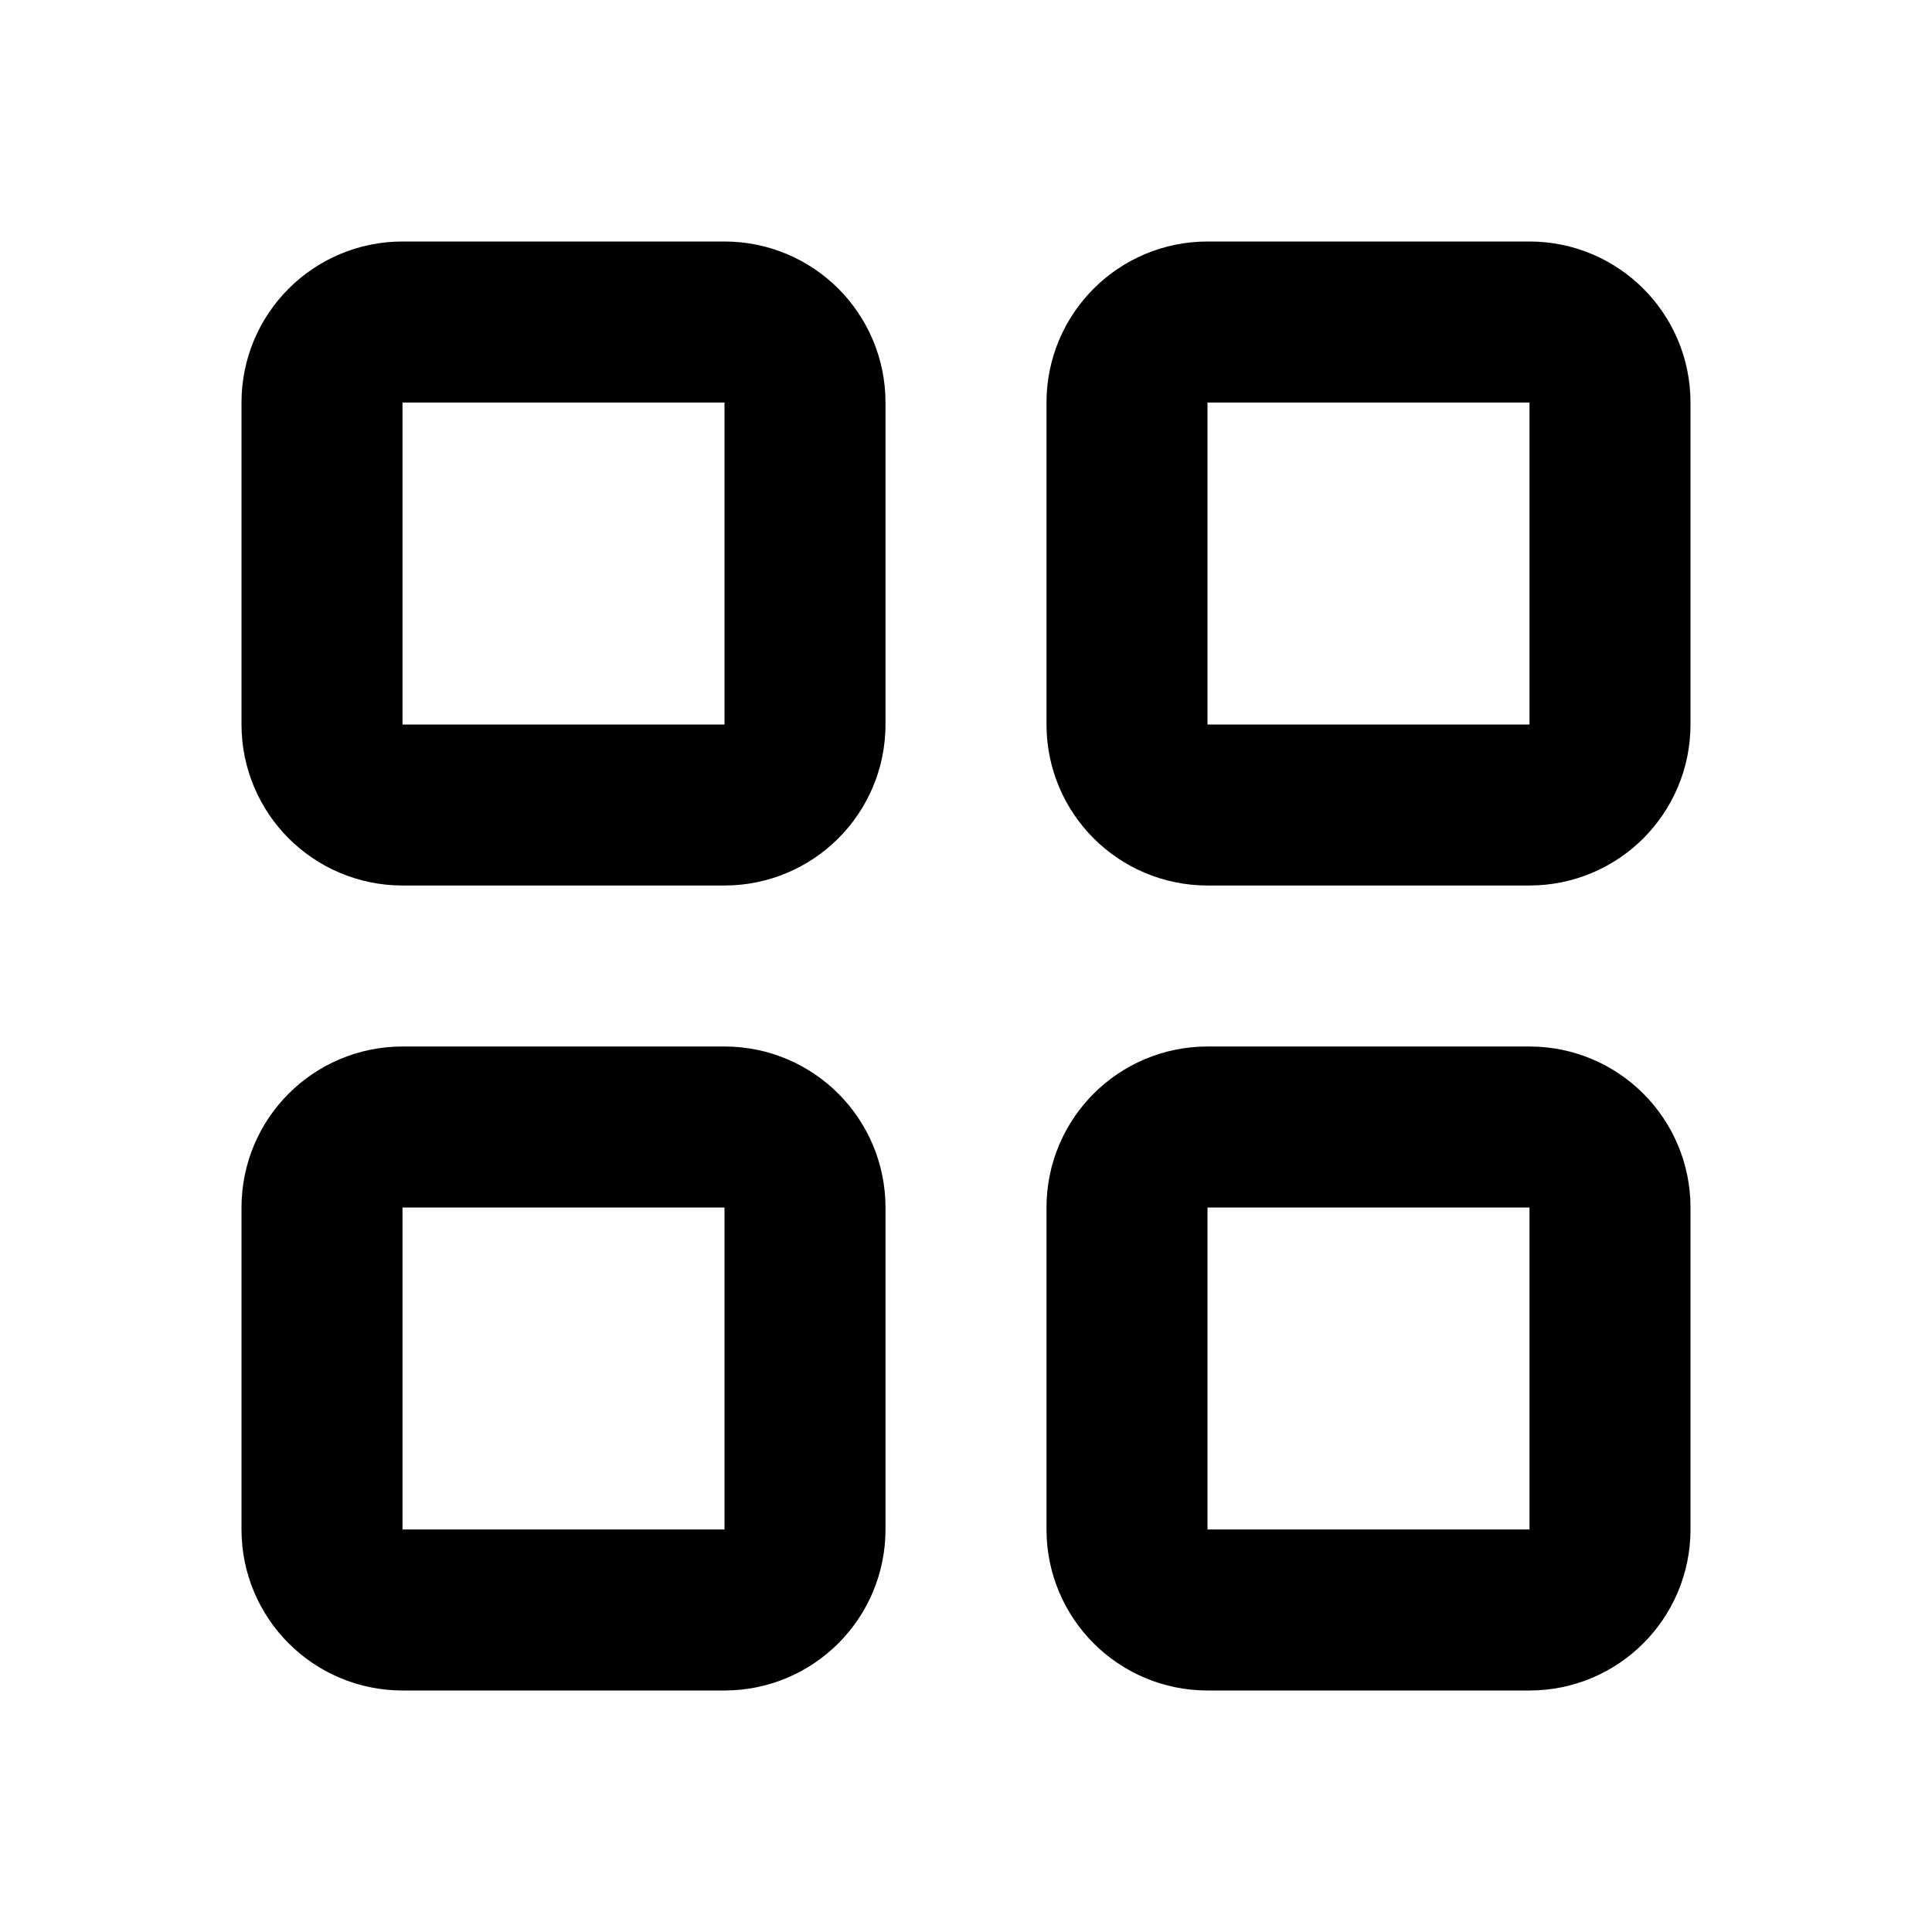
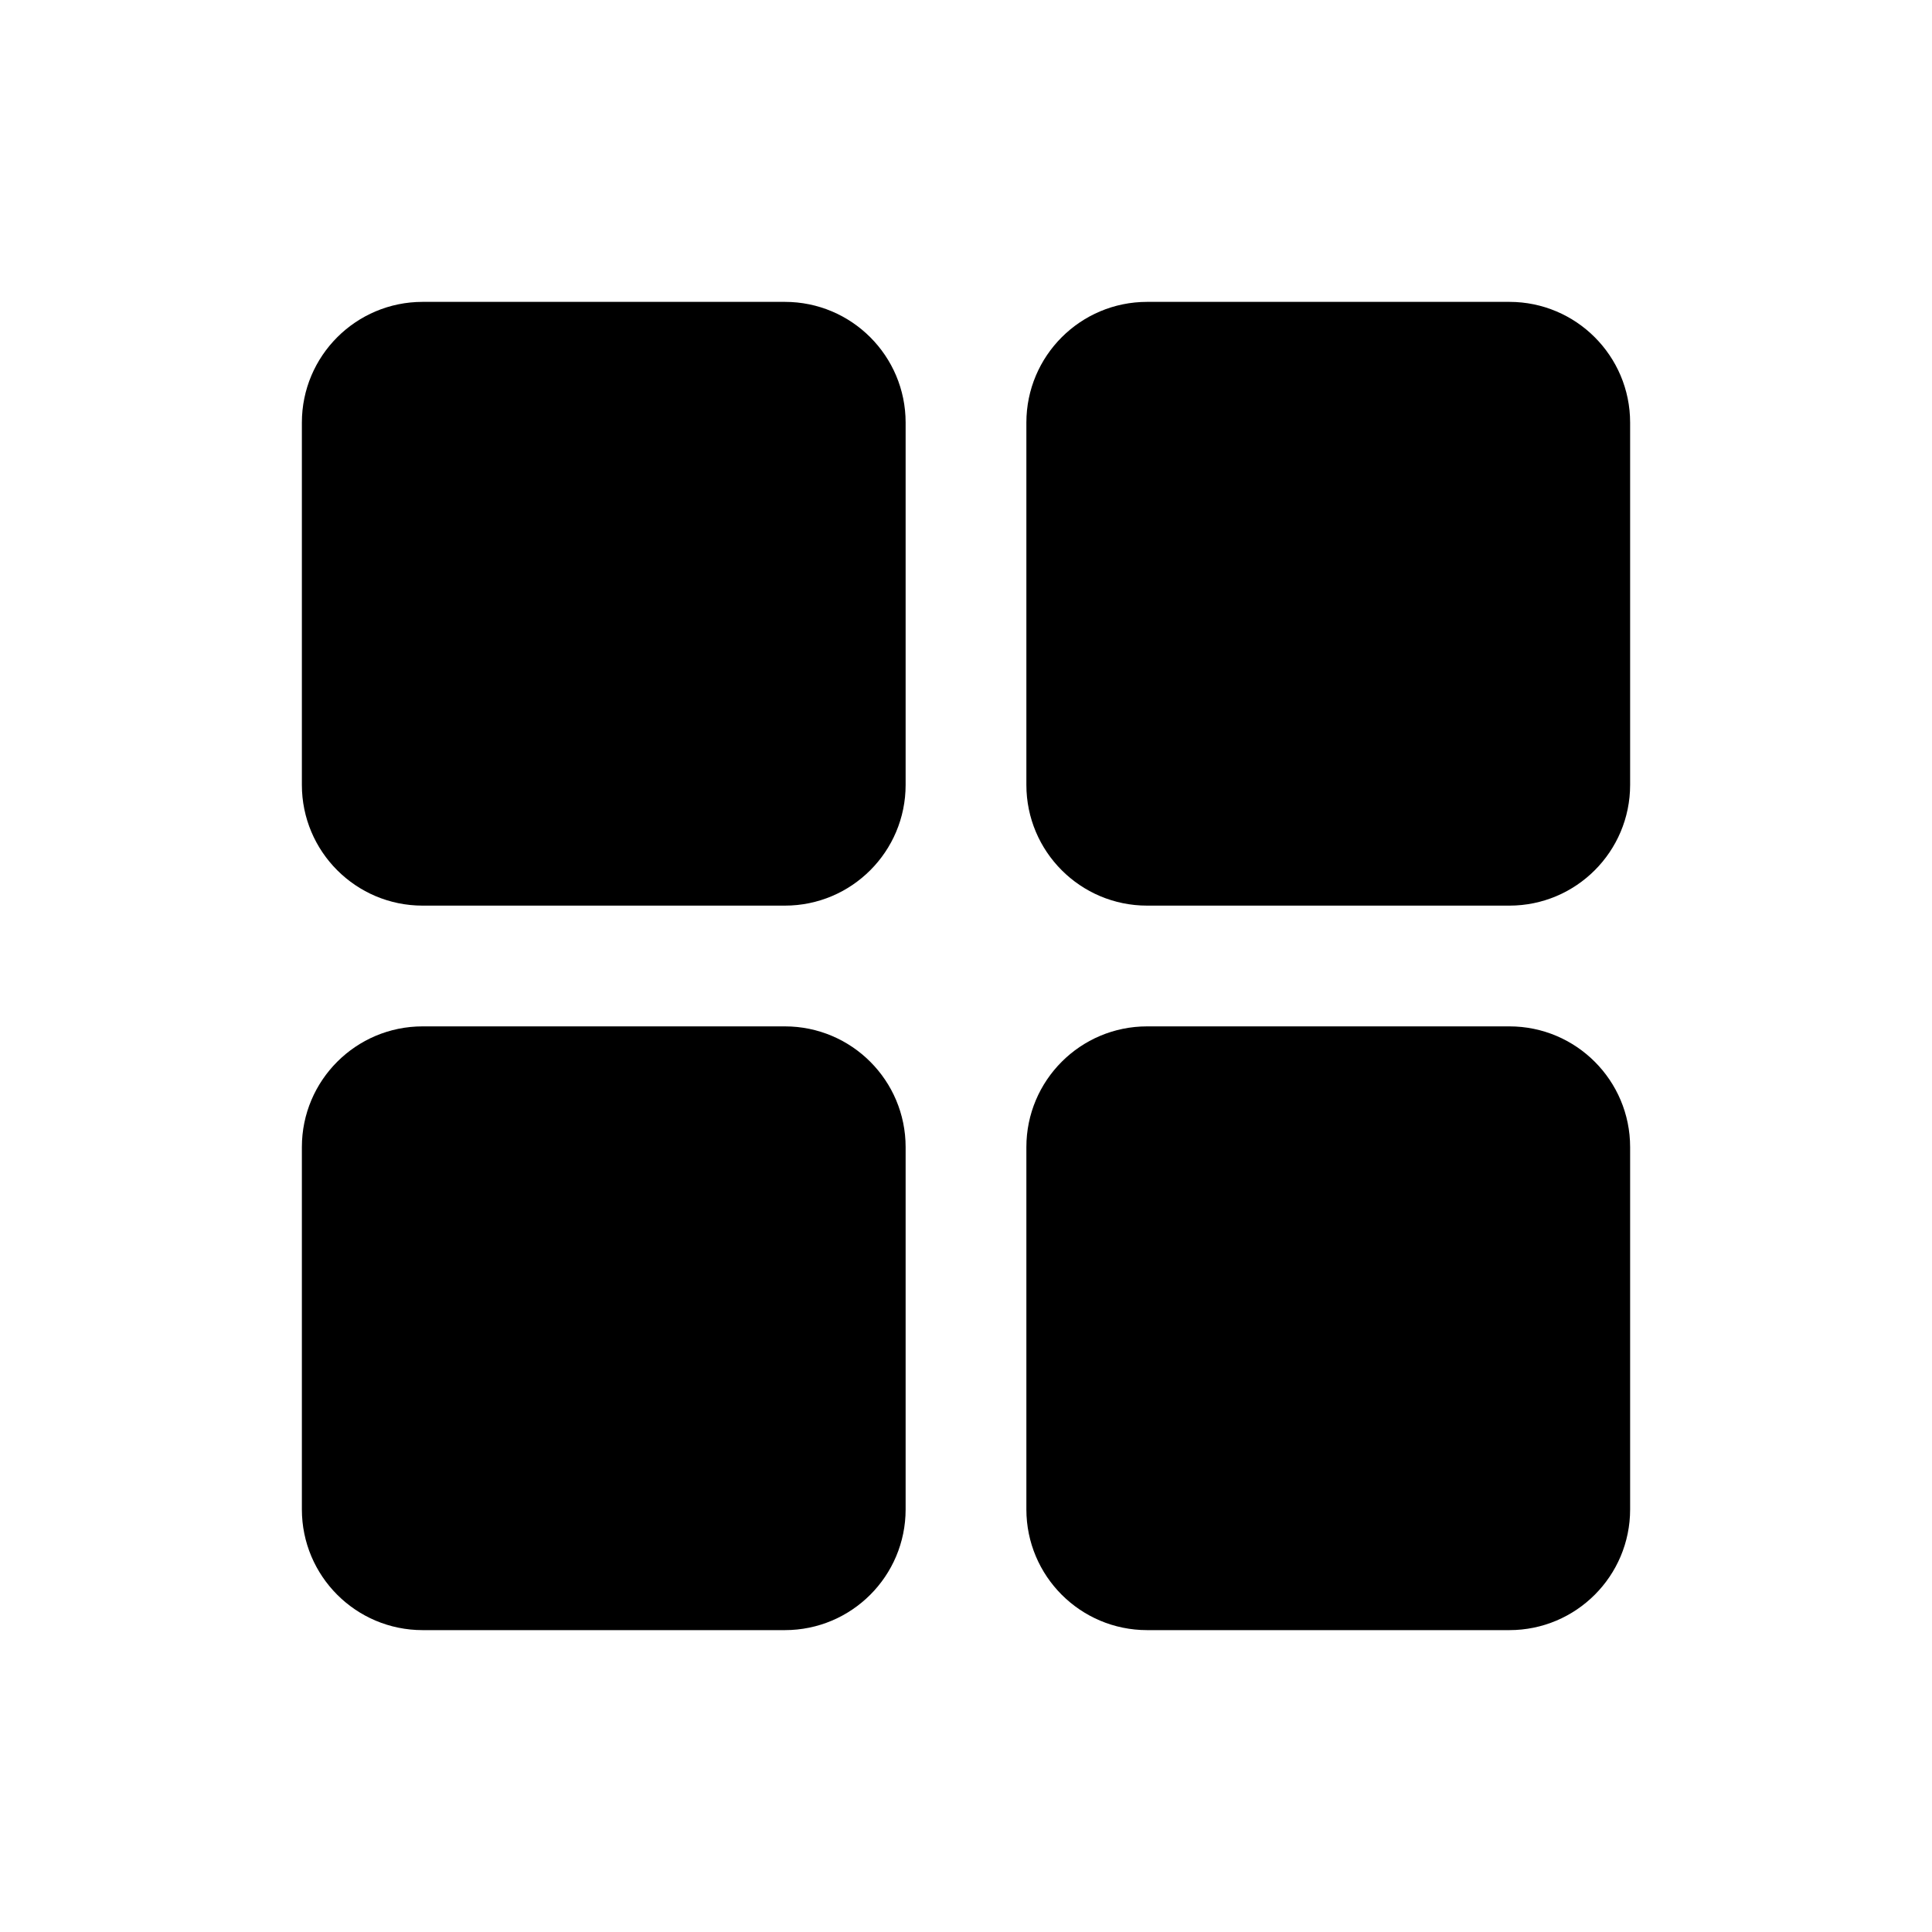
- <svg xmlns="http://www.w3.org/2000/svg" width="24" height="24" viewBox="0 0 24 24" fill="none" stroke="currentColor" stroke-width="2" stroke-linecap="round" stroke-linejoin="round">
-   <path d="M4 5a1 1 0 0 1 1 -1h4a1 1 0 0 1 1 1v4a1 1 0 0 1 -1 1h-4a1 1 0 0 1 -1 -1l0 -4" />
-   <path d="M14 5a1 1 0 0 1 1 -1h4a1 1 0 0 1 1 1v4a1 1 0 0 1 -1 1h-4a1 1 0 0 1 -1 -1l0 -4" />
-   <path d="M4 15a1 1 0 0 1 1 -1h4a1 1 0 0 1 1 1v4a1 1 0 0 1 -1 1h-4a1 1 0 0 1 -1 -1l0 -4" />
-   <path d="M14 15a1 1 0 0 1 1 -1h4a1 1 0 0 1 1 1v4a1 1 0 0 1 -1 1h-4a1 1 0 0 1 -1 -1l0 -4" />
+ <svg xmlns="http://www.w3.org/2000/svg" viewBox="0 0 256 256" fill="currentColor">
+   <path d="M120,56v48a16,16,0,0,1-16,16H56a16,16,0,0,1-16-16V56A16,16,0,0,1,56,40h48A16,16,0,0,1,120,56Zm80-16H152a16,16,0,0,0-16,16v48a16,16,0,0,0,16,16h48a16,16,0,0,0,16-16V56A16,16,0,0,0,200,40Zm-96,96H56a16,16,0,0,0-16,16v48a16,16,0,0,0,16,16h48a16,16,0,0,0,16-16V152A16,16,0,0,0,104,136Zm96,0H152a16,16,0,0,0-16,16v48a16,16,0,0,0,16,16h48a16,16,0,0,0,16-16V152A16,16,0,0,0,200,136Z" />
</svg>
